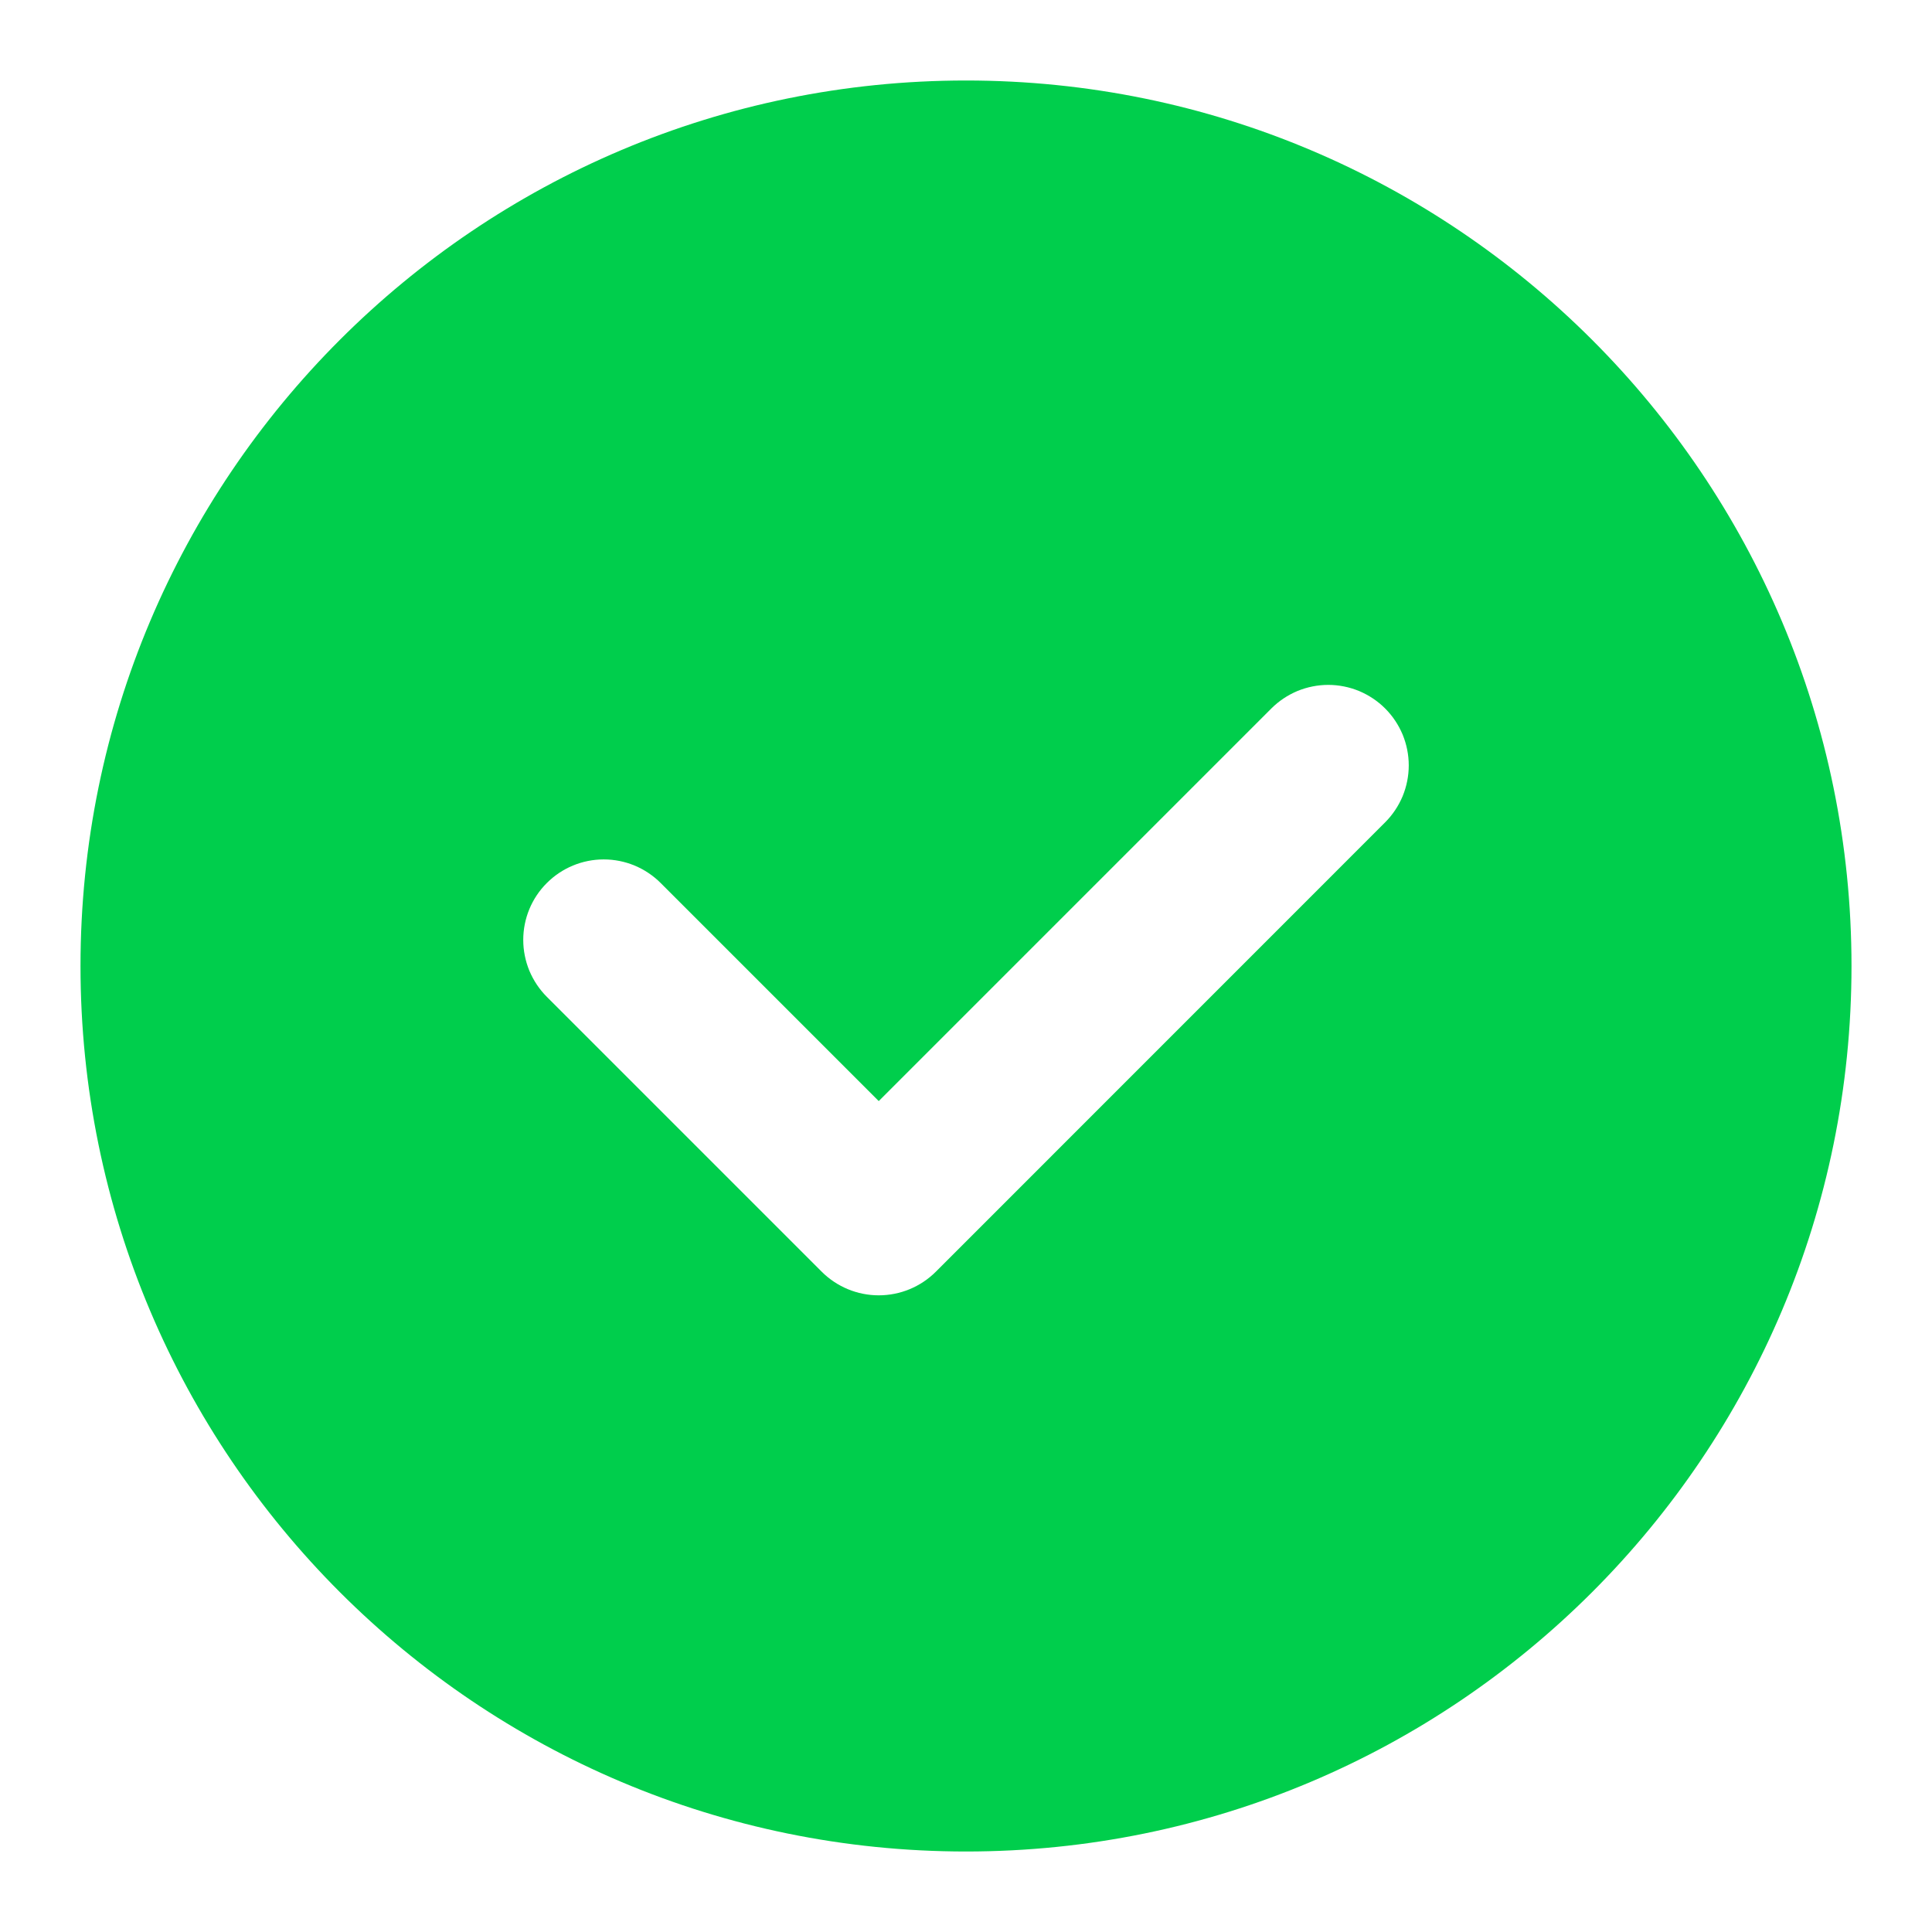
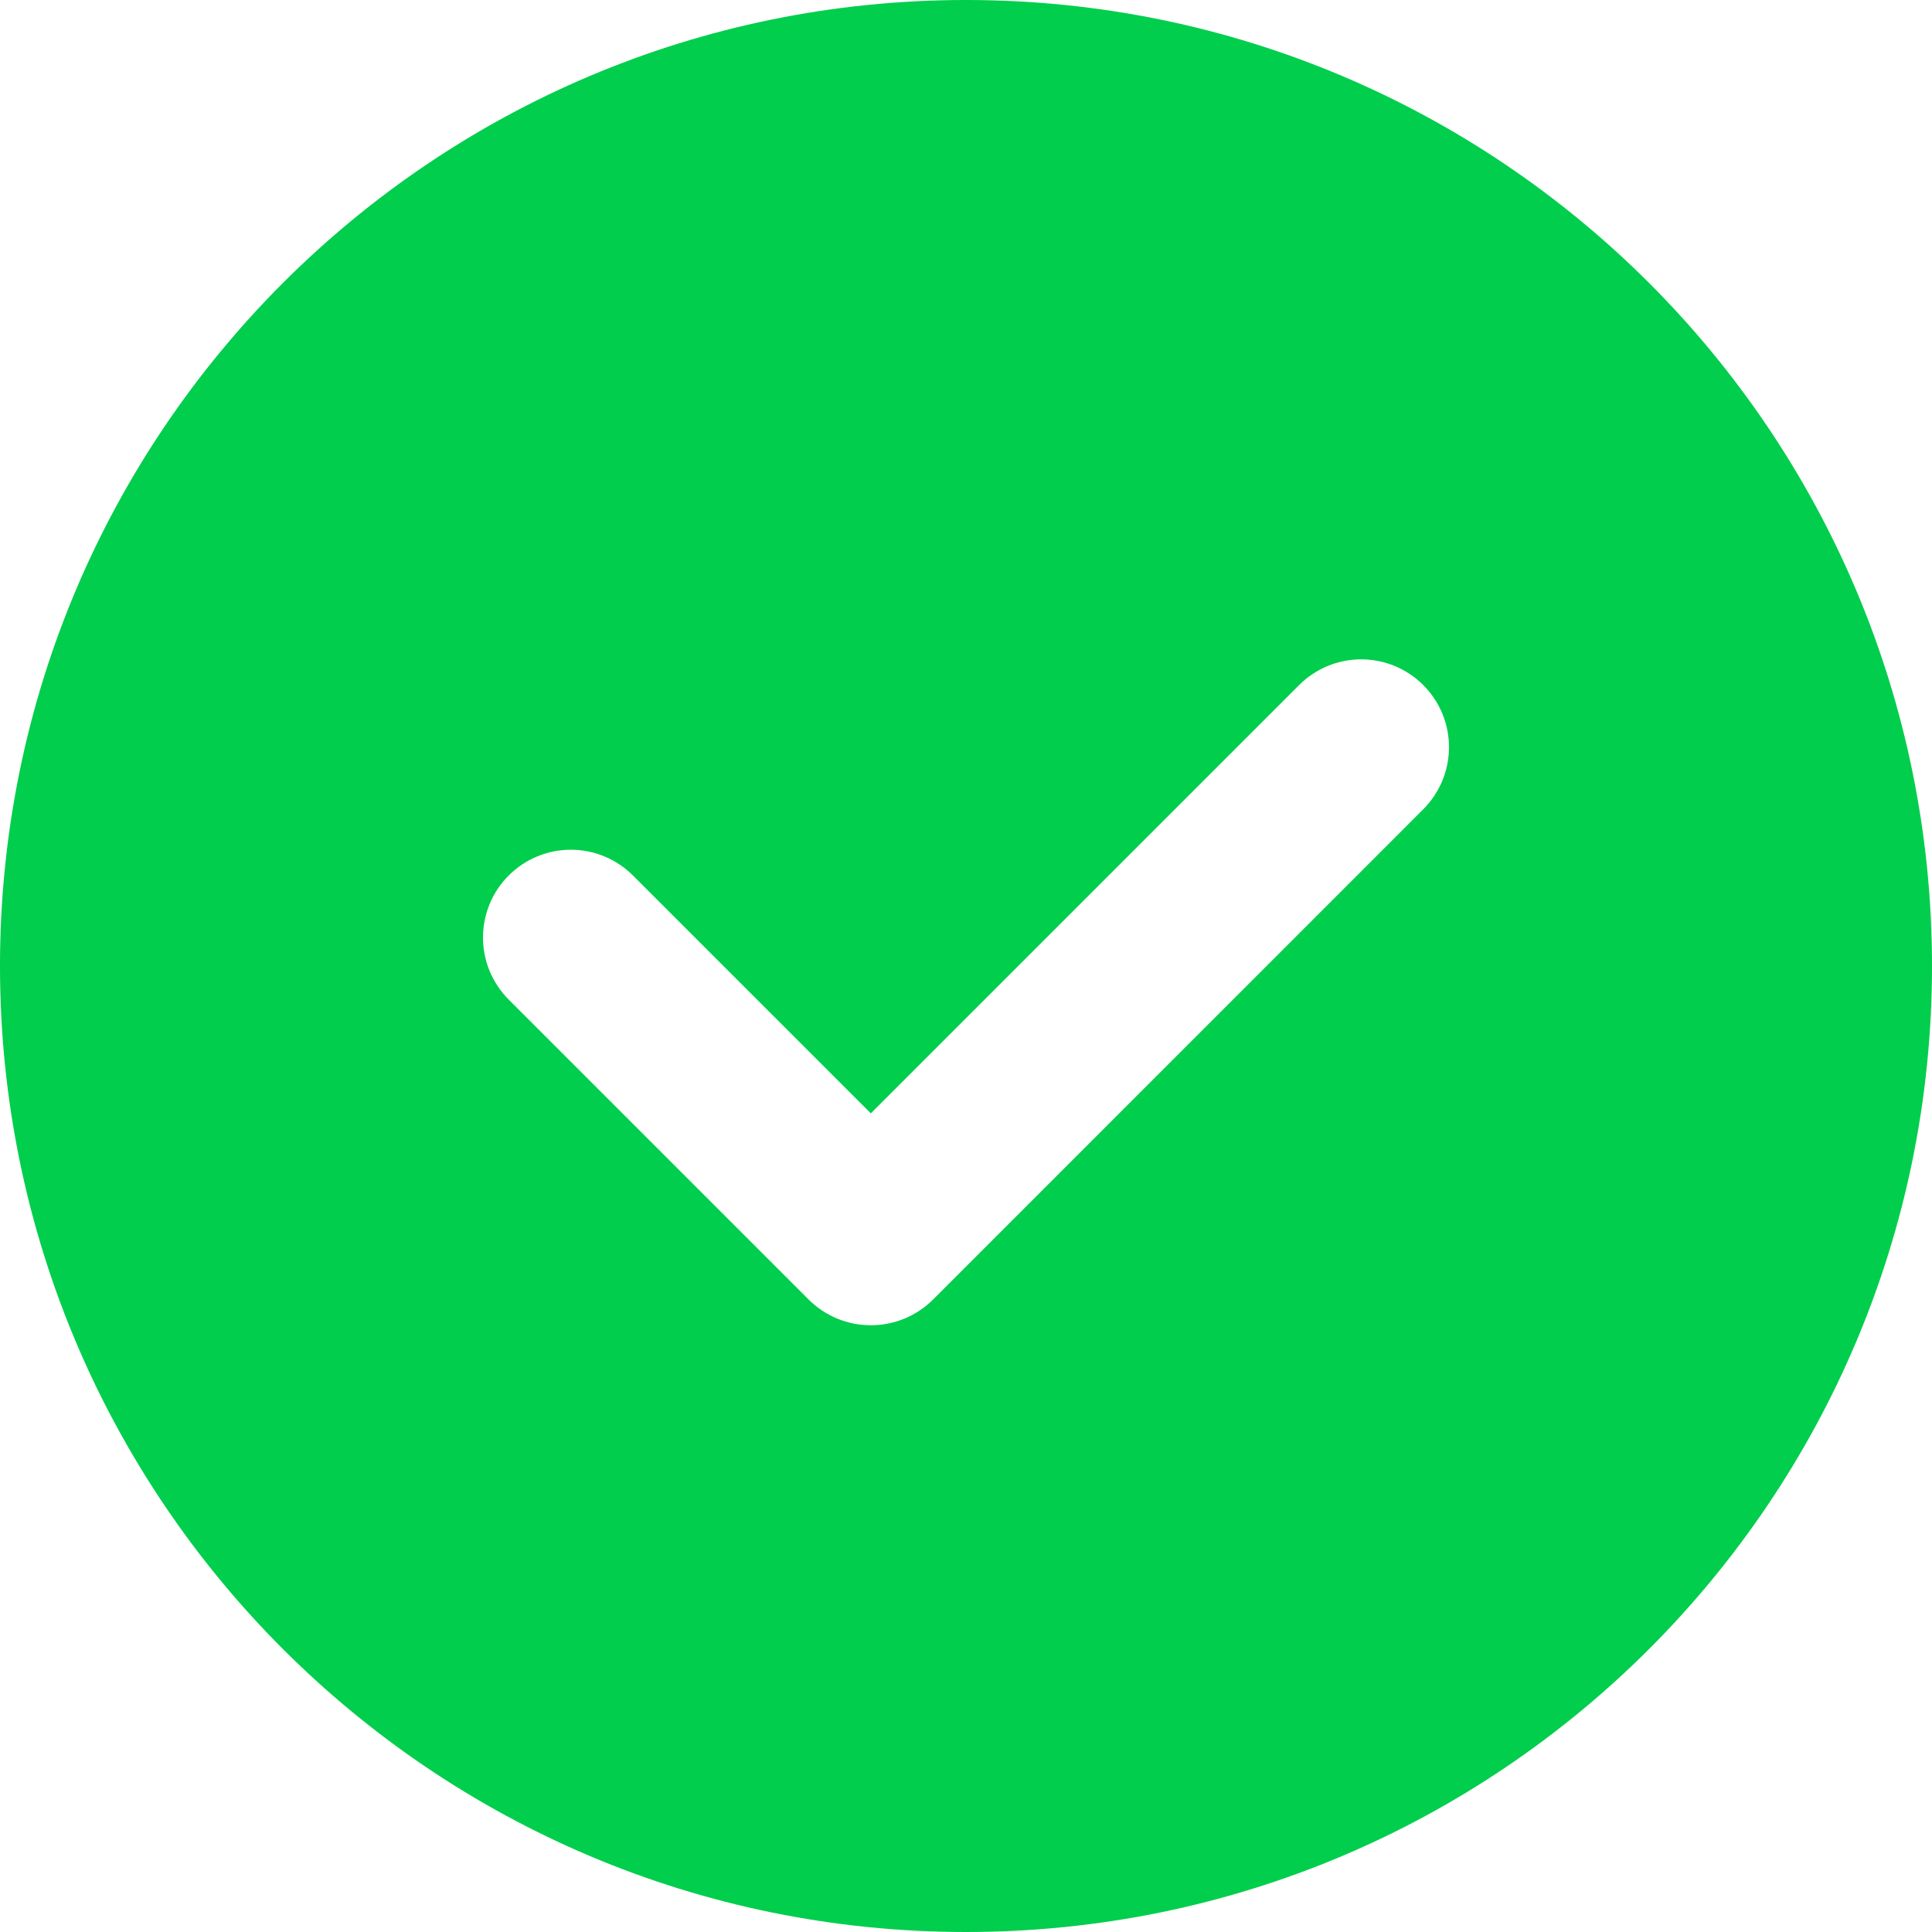
- <svg xmlns="http://www.w3.org/2000/svg" width="24" height="24" viewBox="0 0 24 24" fill="none">
-   <path fill-rule="evenodd" clip-rule="evenodd" d="M17.207 10.215L11.624 15.799C11.436 15.986 11.182 16.091 10.916 16.091C10.651 16.091 10.397 15.986 10.209 15.799L6.793 12.383C6.7 12.29 6.627 12.18 6.576 12.059C6.526 11.937 6.5 11.807 6.5 11.676C6.5 11.411 6.605 11.156 6.793 10.969C6.981 10.781 7.235 10.676 7.5 10.676C7.765 10.676 8.019 10.781 8.207 10.969L10.916 13.678L15.793 8.801C15.886 8.708 15.996 8.635 16.117 8.584C16.239 8.534 16.369 8.508 16.5 8.508C16.631 8.508 16.761 8.534 16.883 8.584C17.004 8.635 17.114 8.708 17.207 8.801C17.3 8.894 17.373 9.004 17.424 9.125C17.474 9.247 17.5 9.377 17.5 9.508C17.5 9.639 17.474 9.769 17.424 9.891C17.373 10.012 17.3 10.122 17.207 10.215ZM12 1C5.925 1 1 5.925 1 12C1 18.075 5.925 23 12 23C18.075 23 23 18.075 23 12C23 5.925 18.075 1 12 1Z" fill="#00CE4C" />
+ <svg xmlns="http://www.w3.org/2000/svg" width="22" height="22" viewBox="0 0 22 22" fill="none">
+   <path fill-rule="evenodd" clip-rule="evenodd" d="M16.207 9.215L10.624 14.799C10.436 14.986 10.182 15.091 9.916 15.091C9.651 15.091 9.397 14.986 9.209 14.799L5.793 11.383C5.7 11.29 5.627 11.18 5.576 11.059C5.526 10.937 5.5 10.807 5.5 10.676C5.5 10.411 5.605 10.156 5.793 9.969C5.981 9.781 6.235 9.676 6.5 9.676C6.765 9.676 7.019 9.781 7.207 9.969L9.916 12.678L14.793 7.801C14.886 7.708 14.996 7.635 15.117 7.584C15.239 7.534 15.369 7.508 15.5 7.508C15.631 7.508 15.761 7.534 15.883 7.584C16.004 7.635 16.114 7.708 16.207 7.801C16.3 7.894 16.373 8.004 16.424 8.125C16.474 8.247 16.5 8.377 16.5 8.508C16.5 8.639 16.474 8.769 16.424 8.891C16.373 9.012 16.3 9.122 16.207 9.215ZM11 0C4.925 0 0 4.925 0 11C0 17.075 4.925 22 11 22C17.075 22 22 17.075 22 11C22 4.925 17.075 0 11 0Z" fill="#00CE4C" />
</svg>
